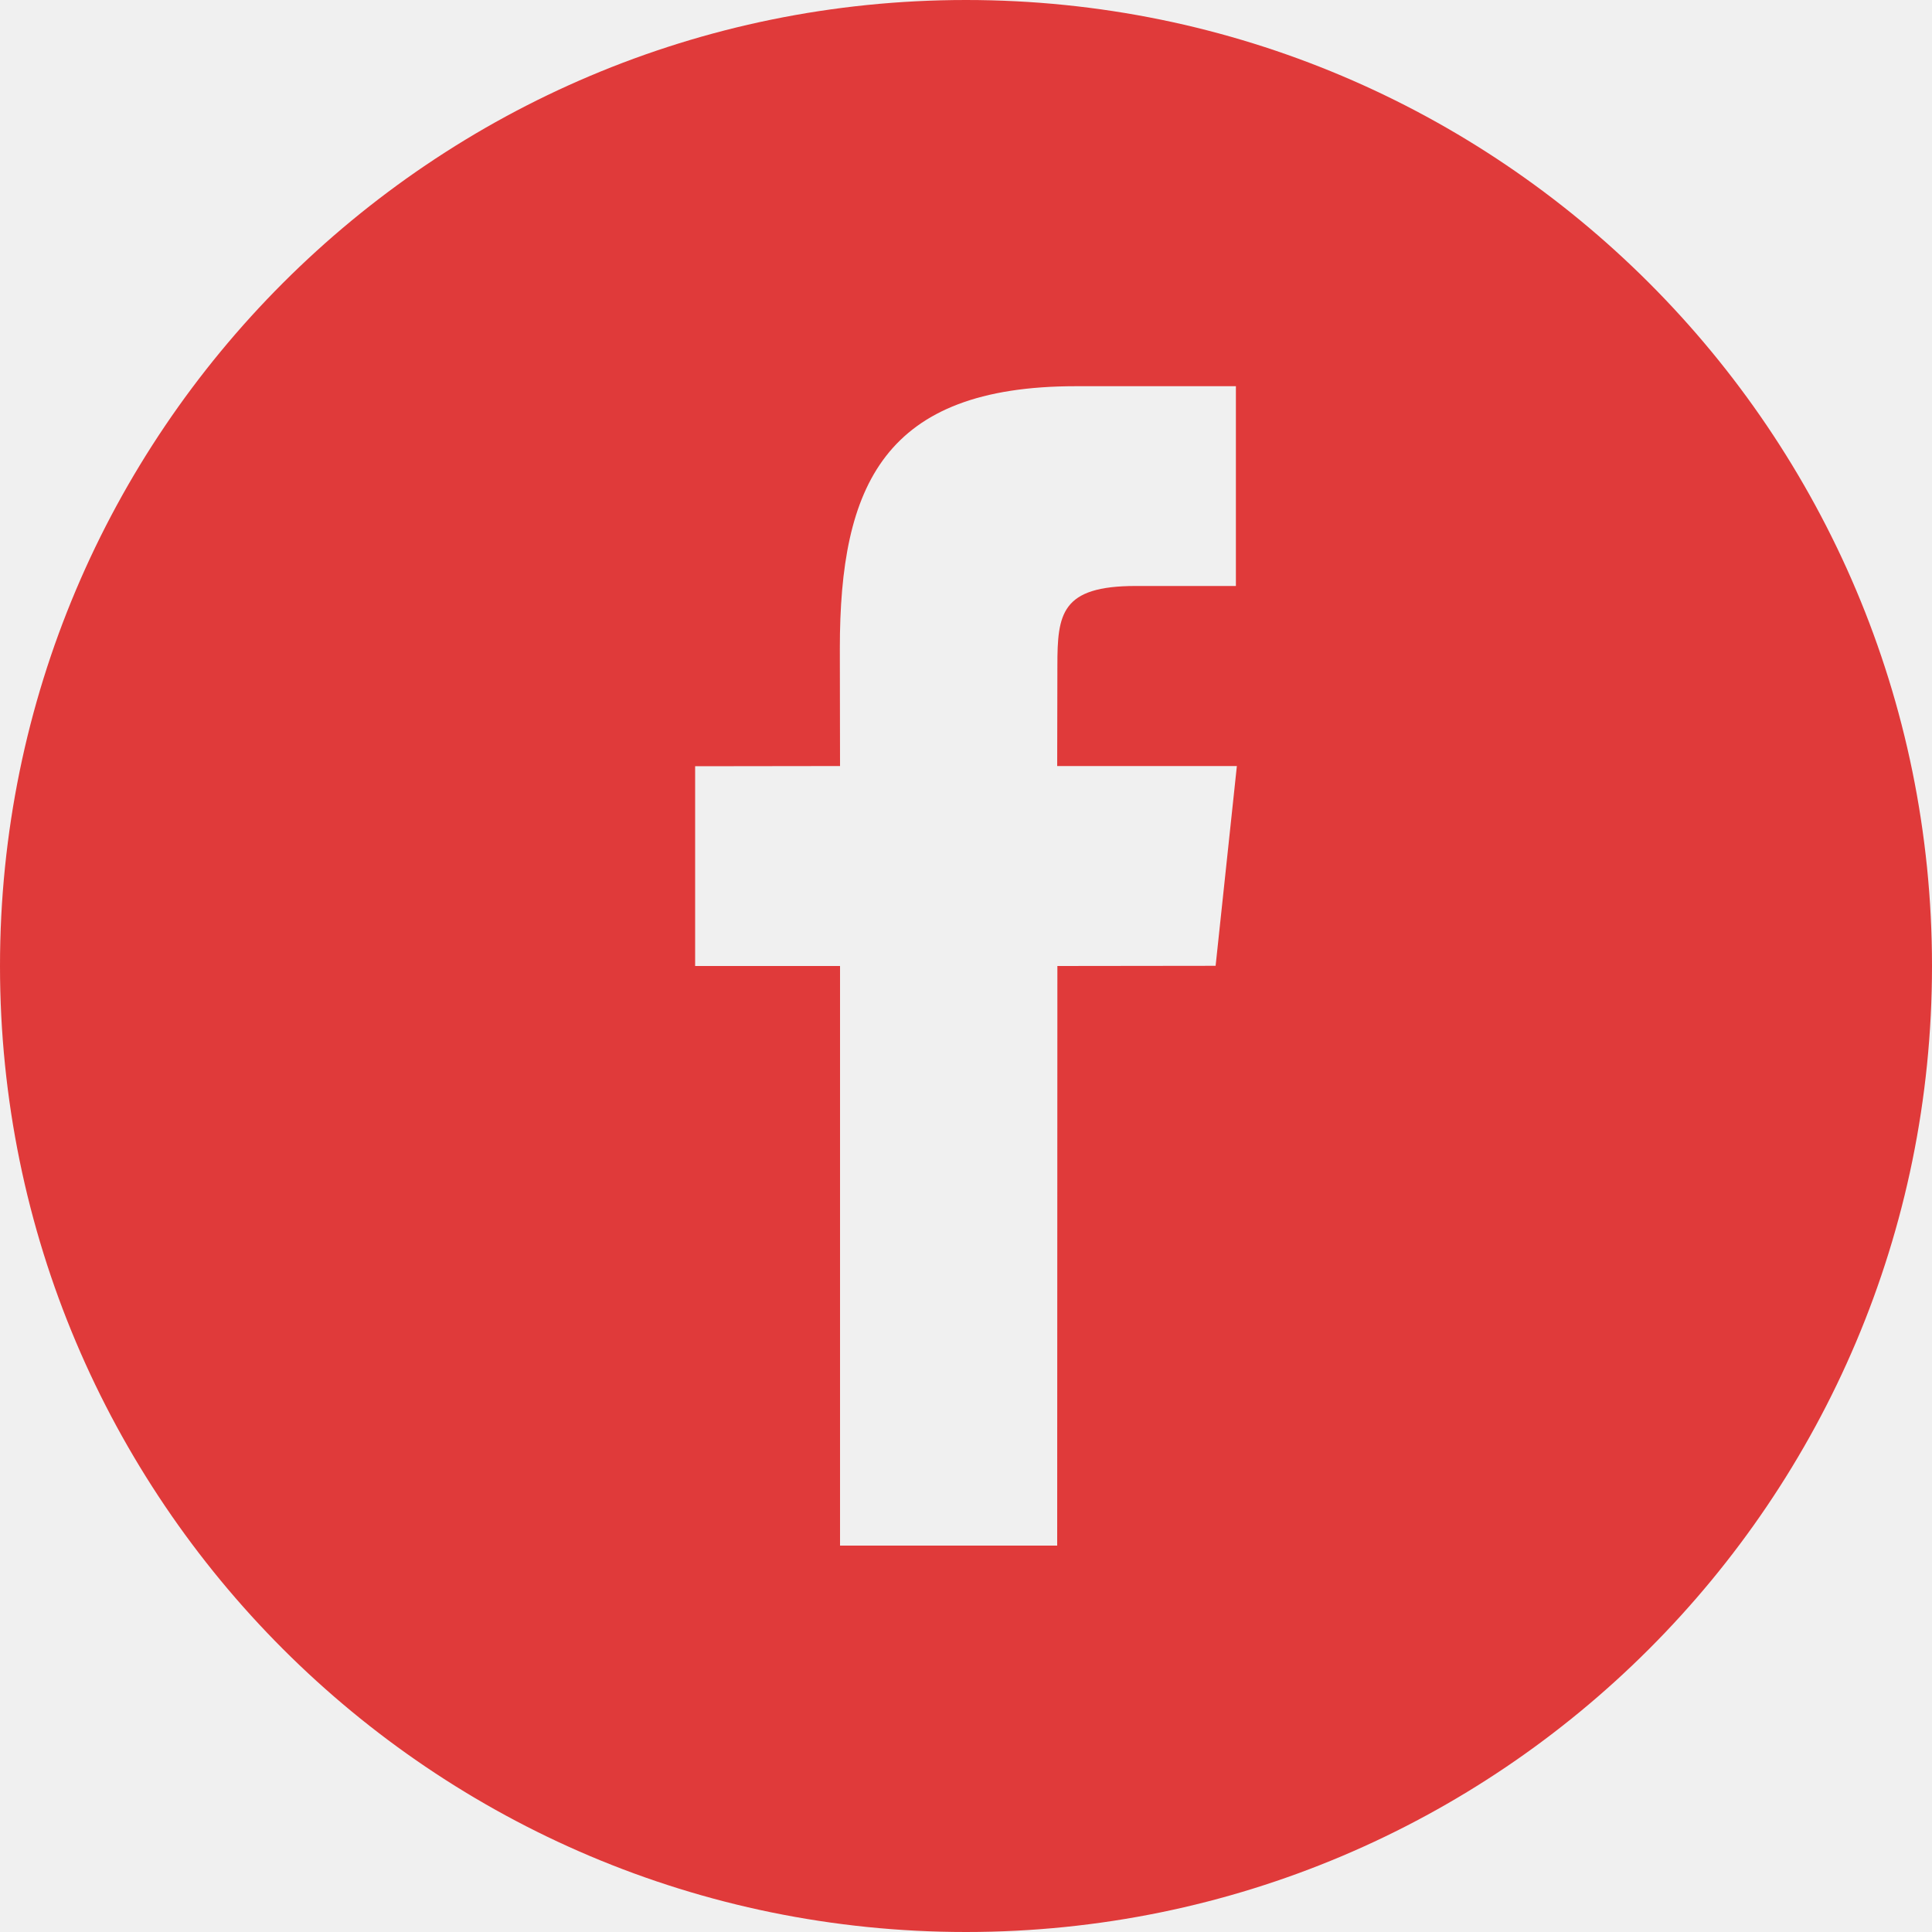
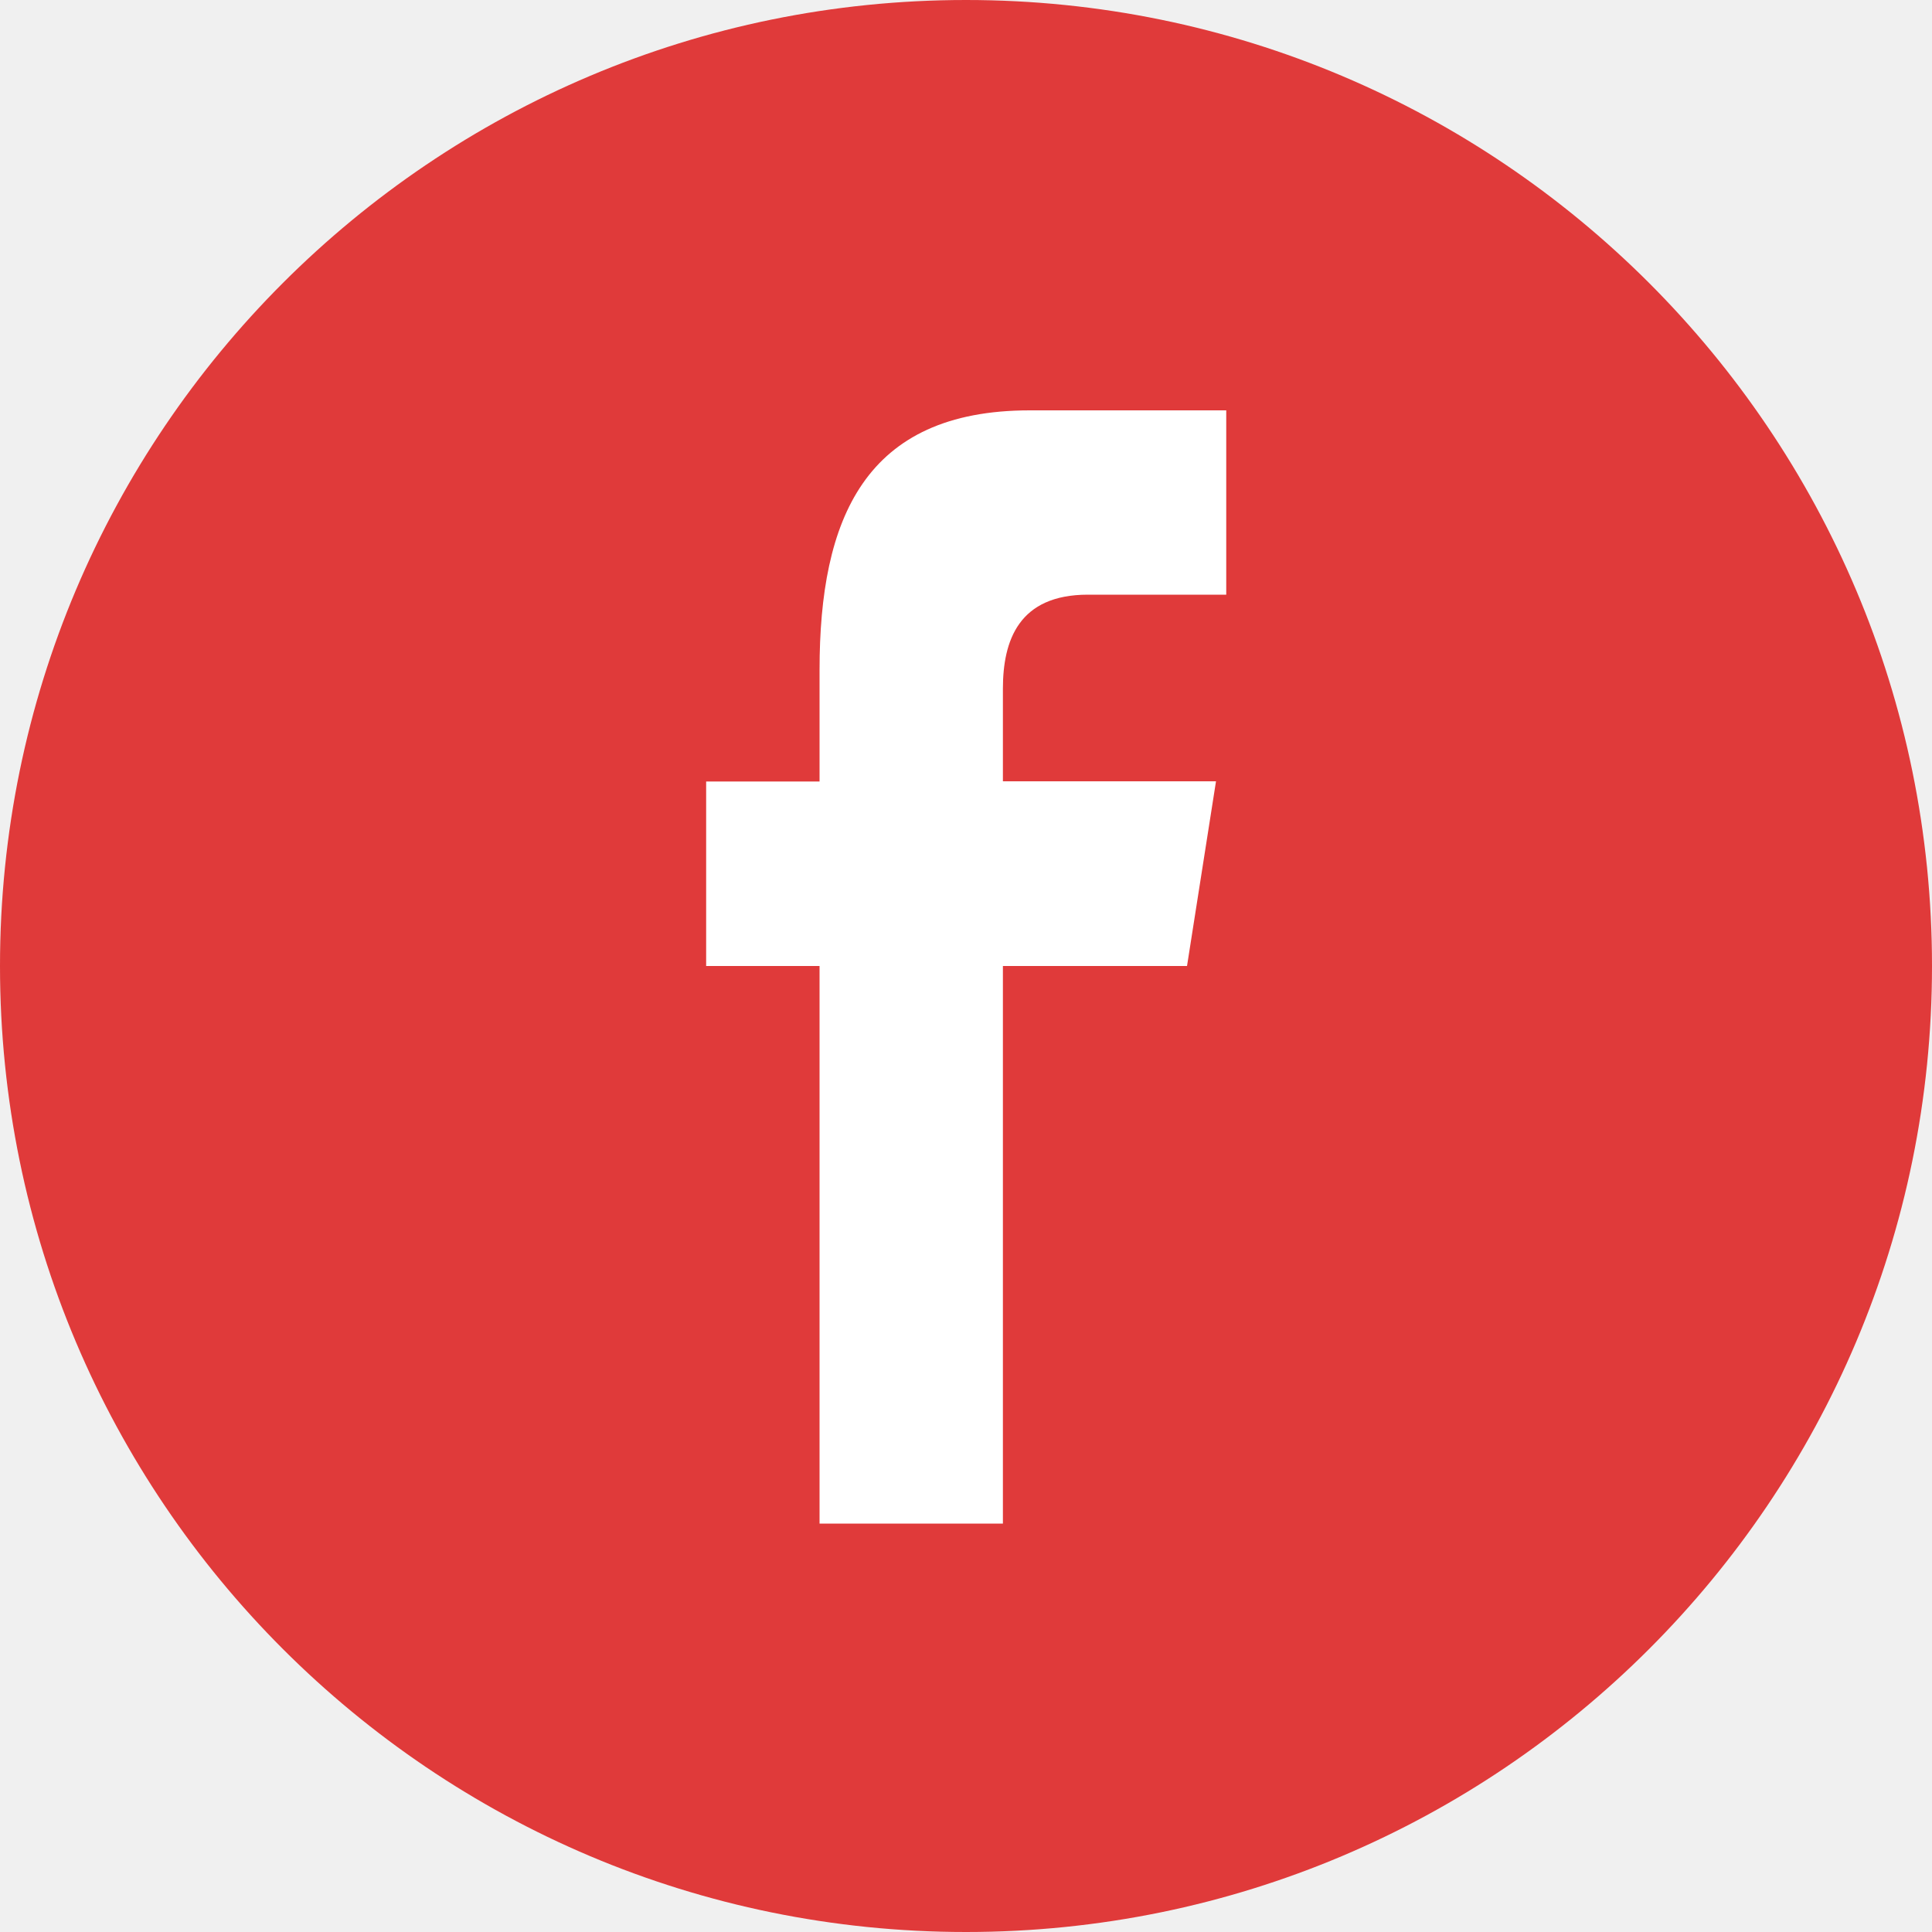
<svg xmlns="http://www.w3.org/2000/svg" version="1.1" id="Capa_1" x="0px" y="0px" viewBox="0 0 1000 1000" enable-background="new 0 0 1000 1000" xml:space="preserve">
-   <path fill="#E03A3A" d="M500,0C223.9,0,0,223.9,0,500s223.9,500,500,500s500-223.9,500-500C1000,223.8,776.1,0,500,0z M629.2,499.9  l-81.9,0.1l-0.1,300H434.8V500h-75V396.6l75-0.1l-0.1-60.9c0-84.4,22.9-135.7,122.2-135.7h82.8v103.4h-51.8  c-38.7,0-40.6,14.4-40.6,41.4l-0.1,51.8h93L629.2,499.9z" />
+   <circle fill="#E03A3A" cx="500" cy="500" r="500" />
+   <path fill="#FFFFFF" d="M519.1,788.6V500h95.3l15-95.6H519.1v-47.9c0-25,8.2-48.7,44-48.7h71.6v-95.4H533  c-85.5,0-108.8,56.2-108.8,134.3v57.8h-58.7V500h58.7v288.6H519.1L519.1,788.6z" />
</svg>
